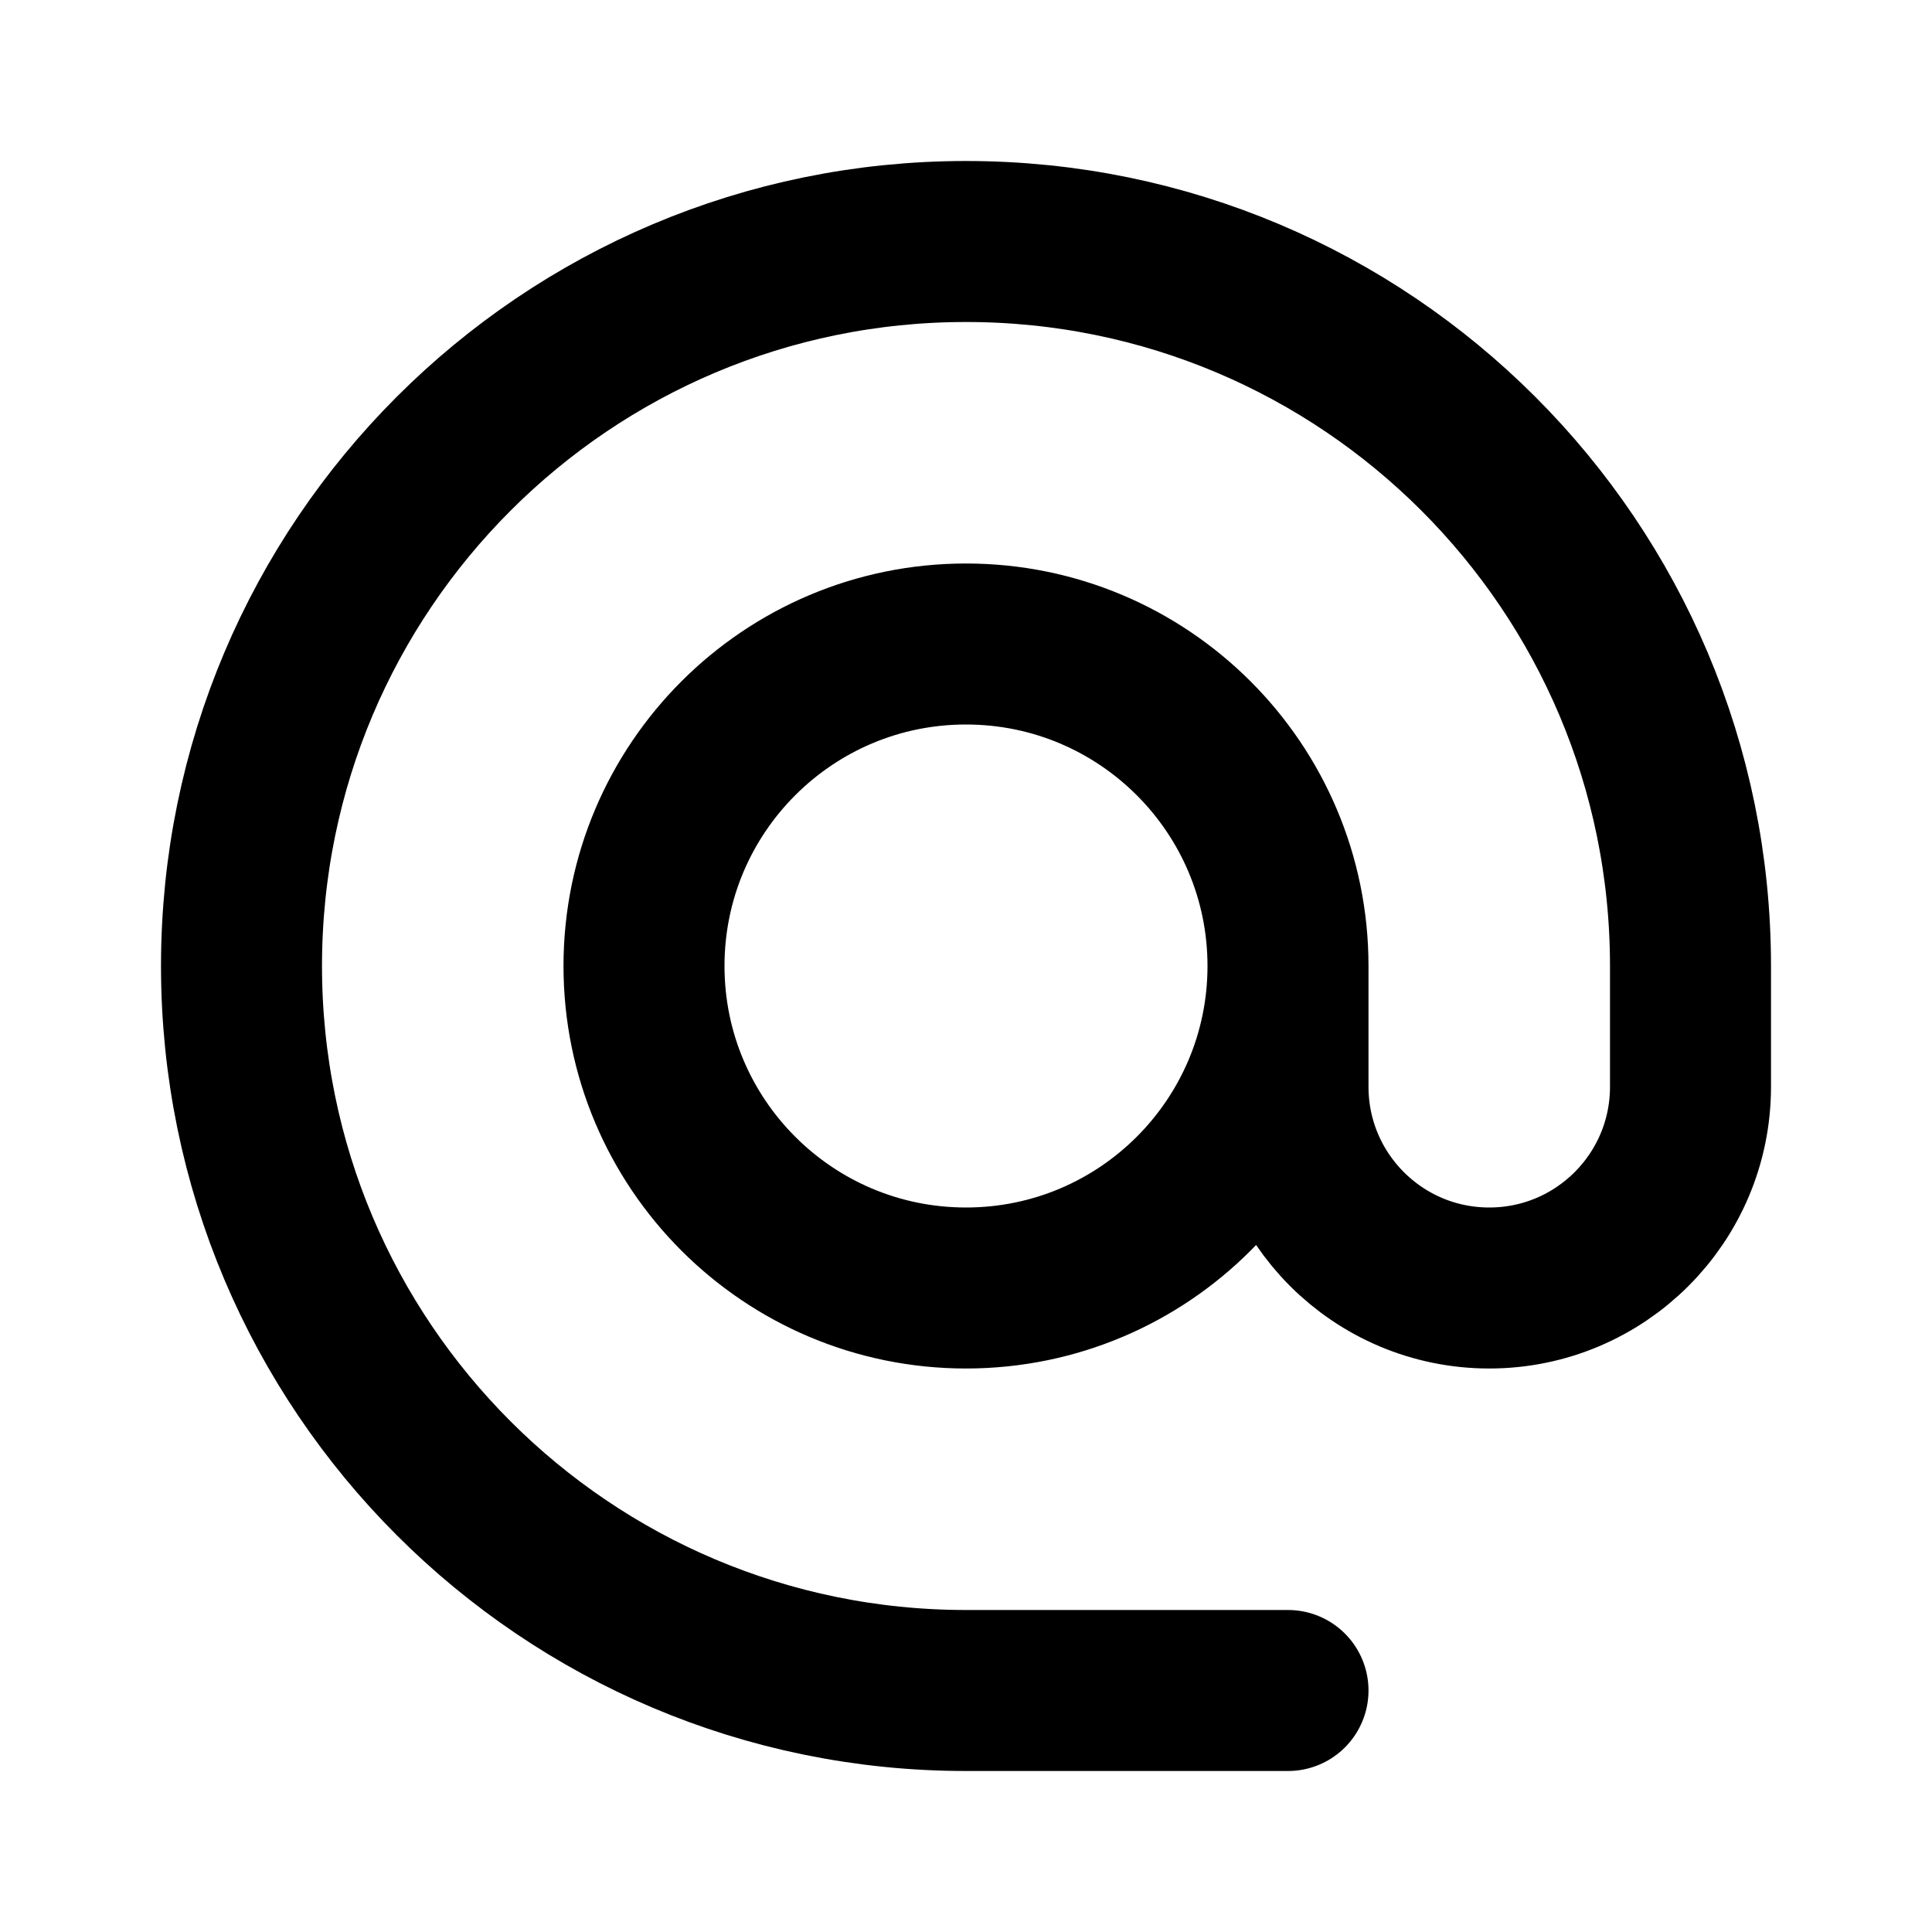
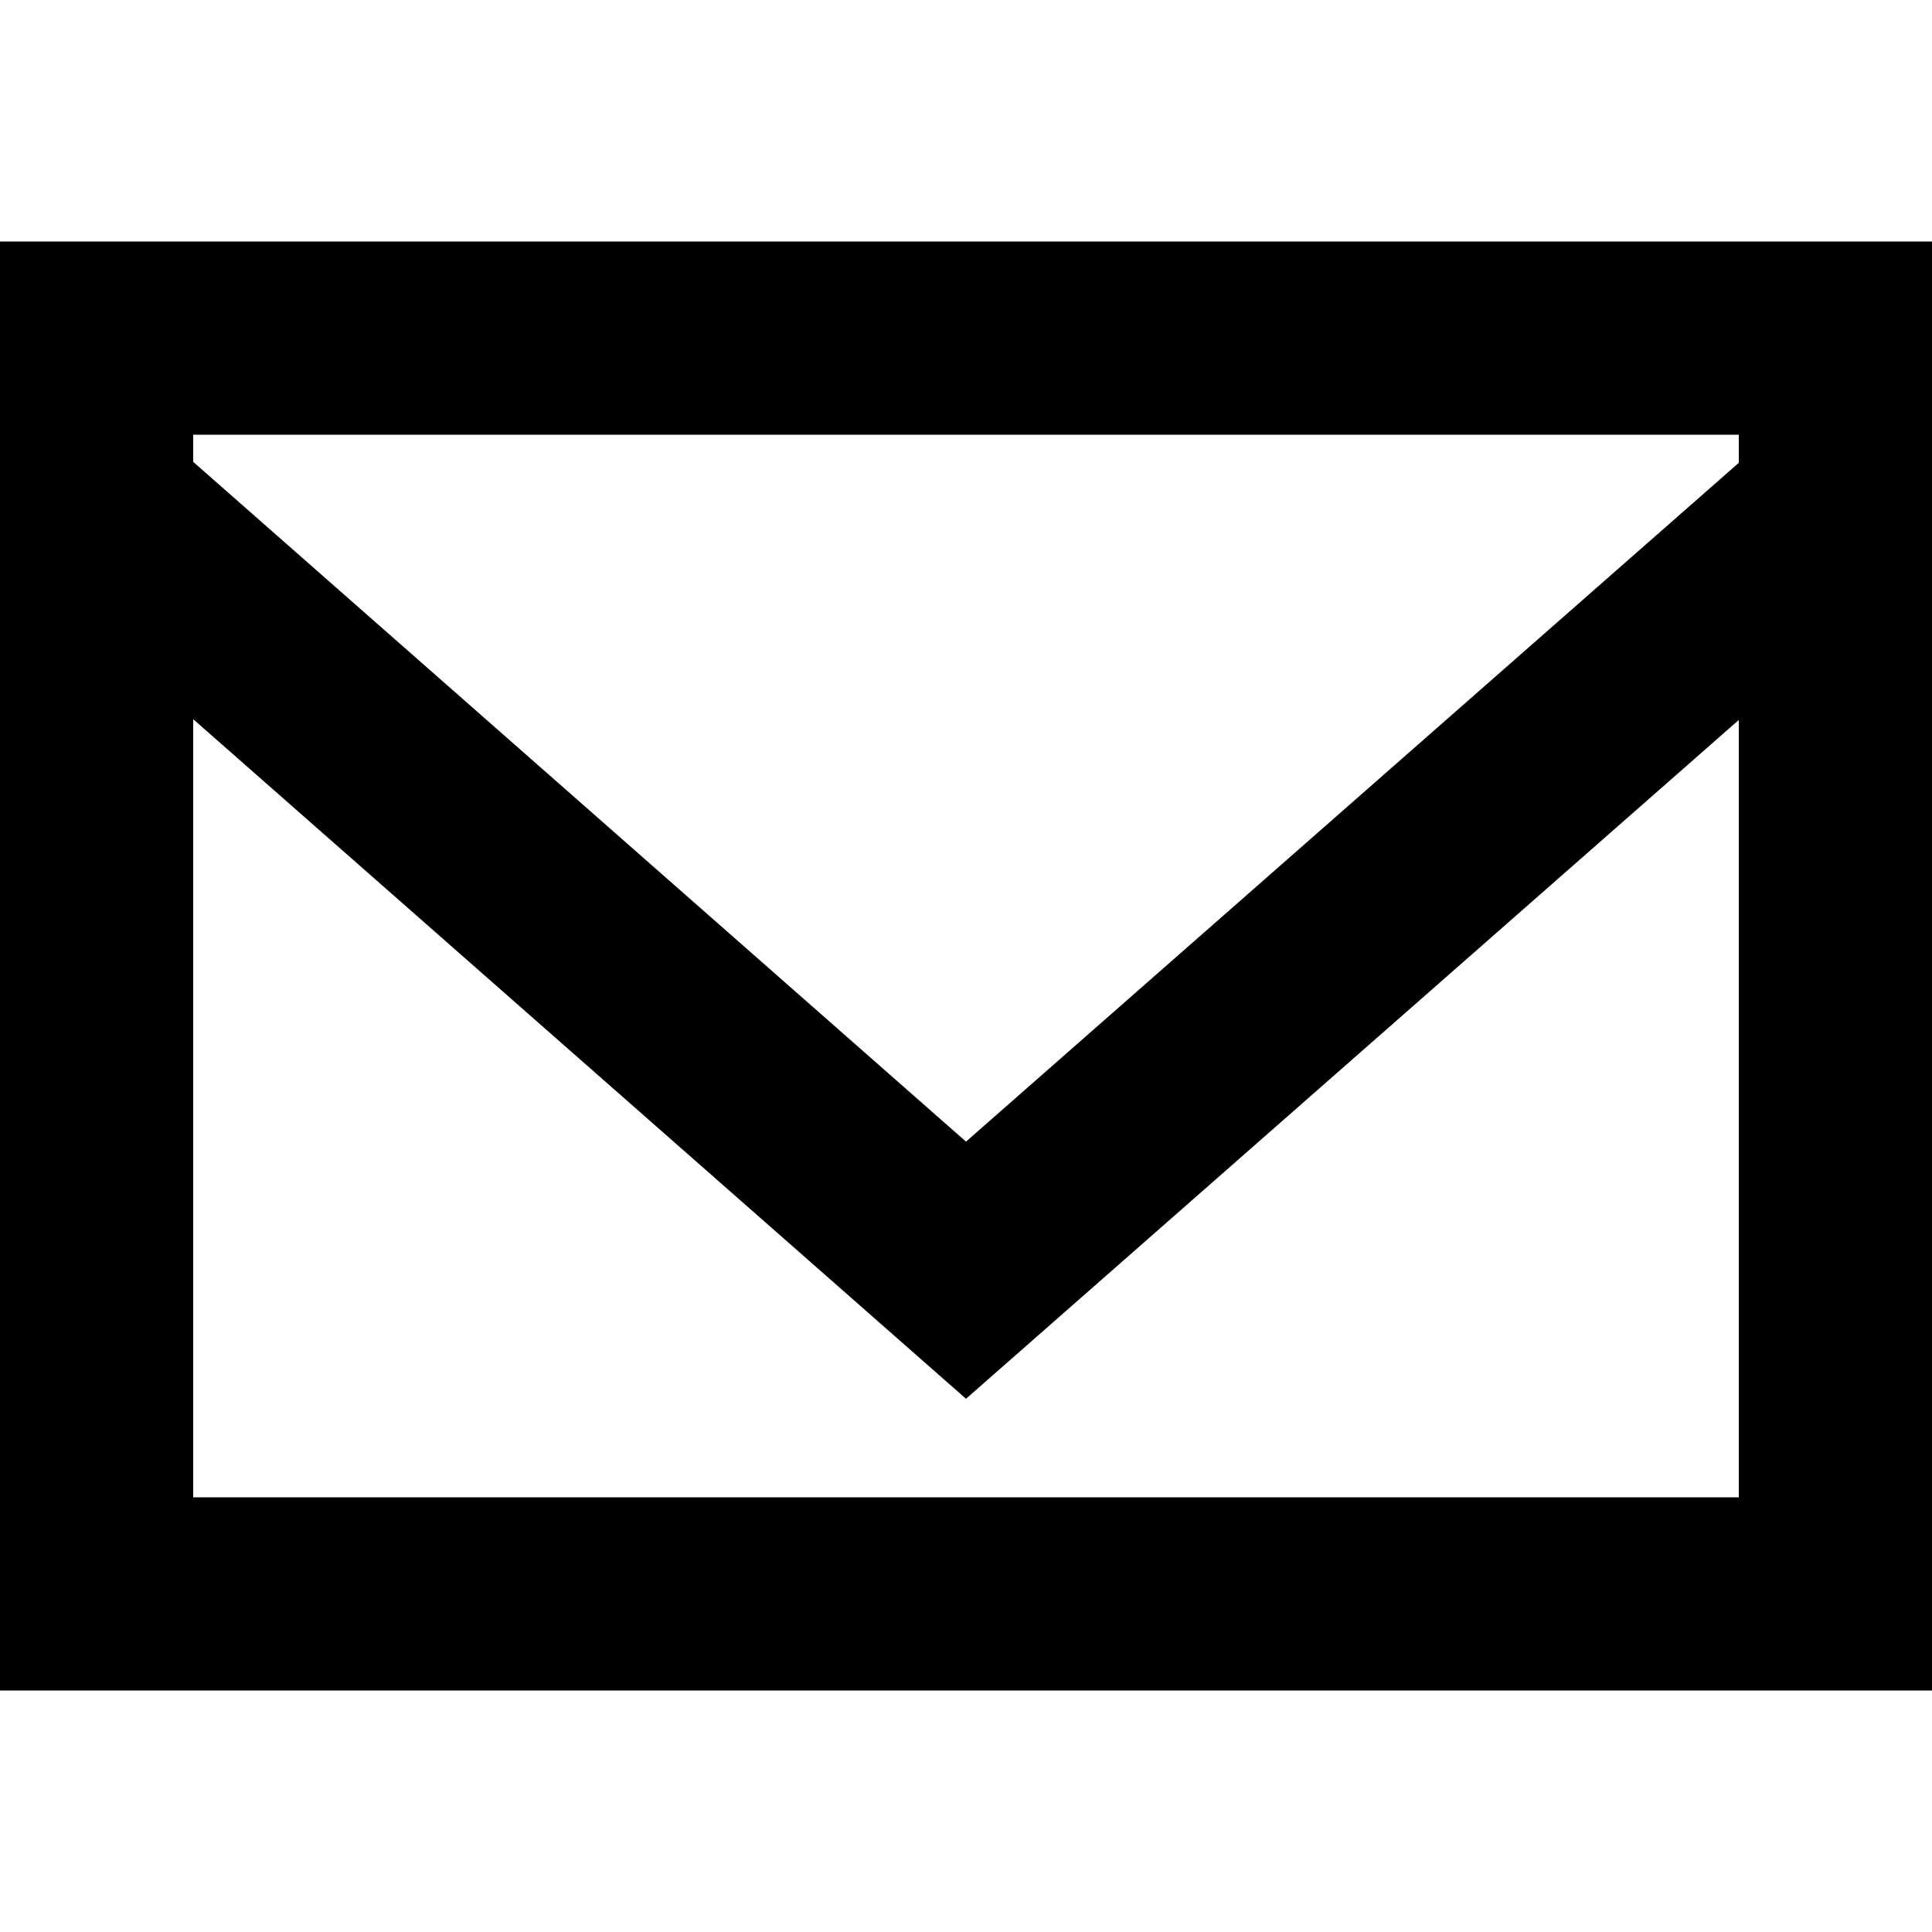
- <svg xmlns="http://www.w3.org/2000/svg" width="800px" height="800px" viewBox="0 0 24 24" fill="none">
-   <path d="M16 12C16 14.209 14.209 16 12 16C9.791 16 8 14.209 8 12C8 9.791 9.791 8 12 8C14.209 8 16 9.791 16 12ZM16 12V13.5C16 14.881 17.119 16 18.5 16V16C19.881 16 21 14.881 21 13.5V12C21 7.029 16.971 3 12 3C7.029 3 3 7.029 3 12C3 16.971 7.029 21 12 21H16" stroke="#000000" stroke-width="2" stroke-linecap="round" stroke-linejoin="round" />
+ <svg xmlns="http://www.w3.org/2000/svg" width="60px" height="60px" viewBox="0 -2.5 20 20" version="1.1">
+   <defs>
+ 
+ </defs>
+   <g id="Page-1" stroke="none" stroke-width="1" fill="none" fill-rule="evenodd">
+     <g id="Dribbble-Light-Preview" transform="translate(-300, -922)" fill="#000000">
+       <g id="icons" transform="translate(56, 160)">
+         <path d="M262,764.291 L254,771.318 L246,764.281 L246,764 L262,764 L262,764.291 Z M246,775 L246,766.945 L254,773.98 L262,766.953 L262,775 L246,775 Z M244,777 L264,777 L264,762 L244,762 L244,777 Z" id="email-[#1573]">
+ 
+ </path>
+       </g>
+     </g>
+   </g>
</svg>
